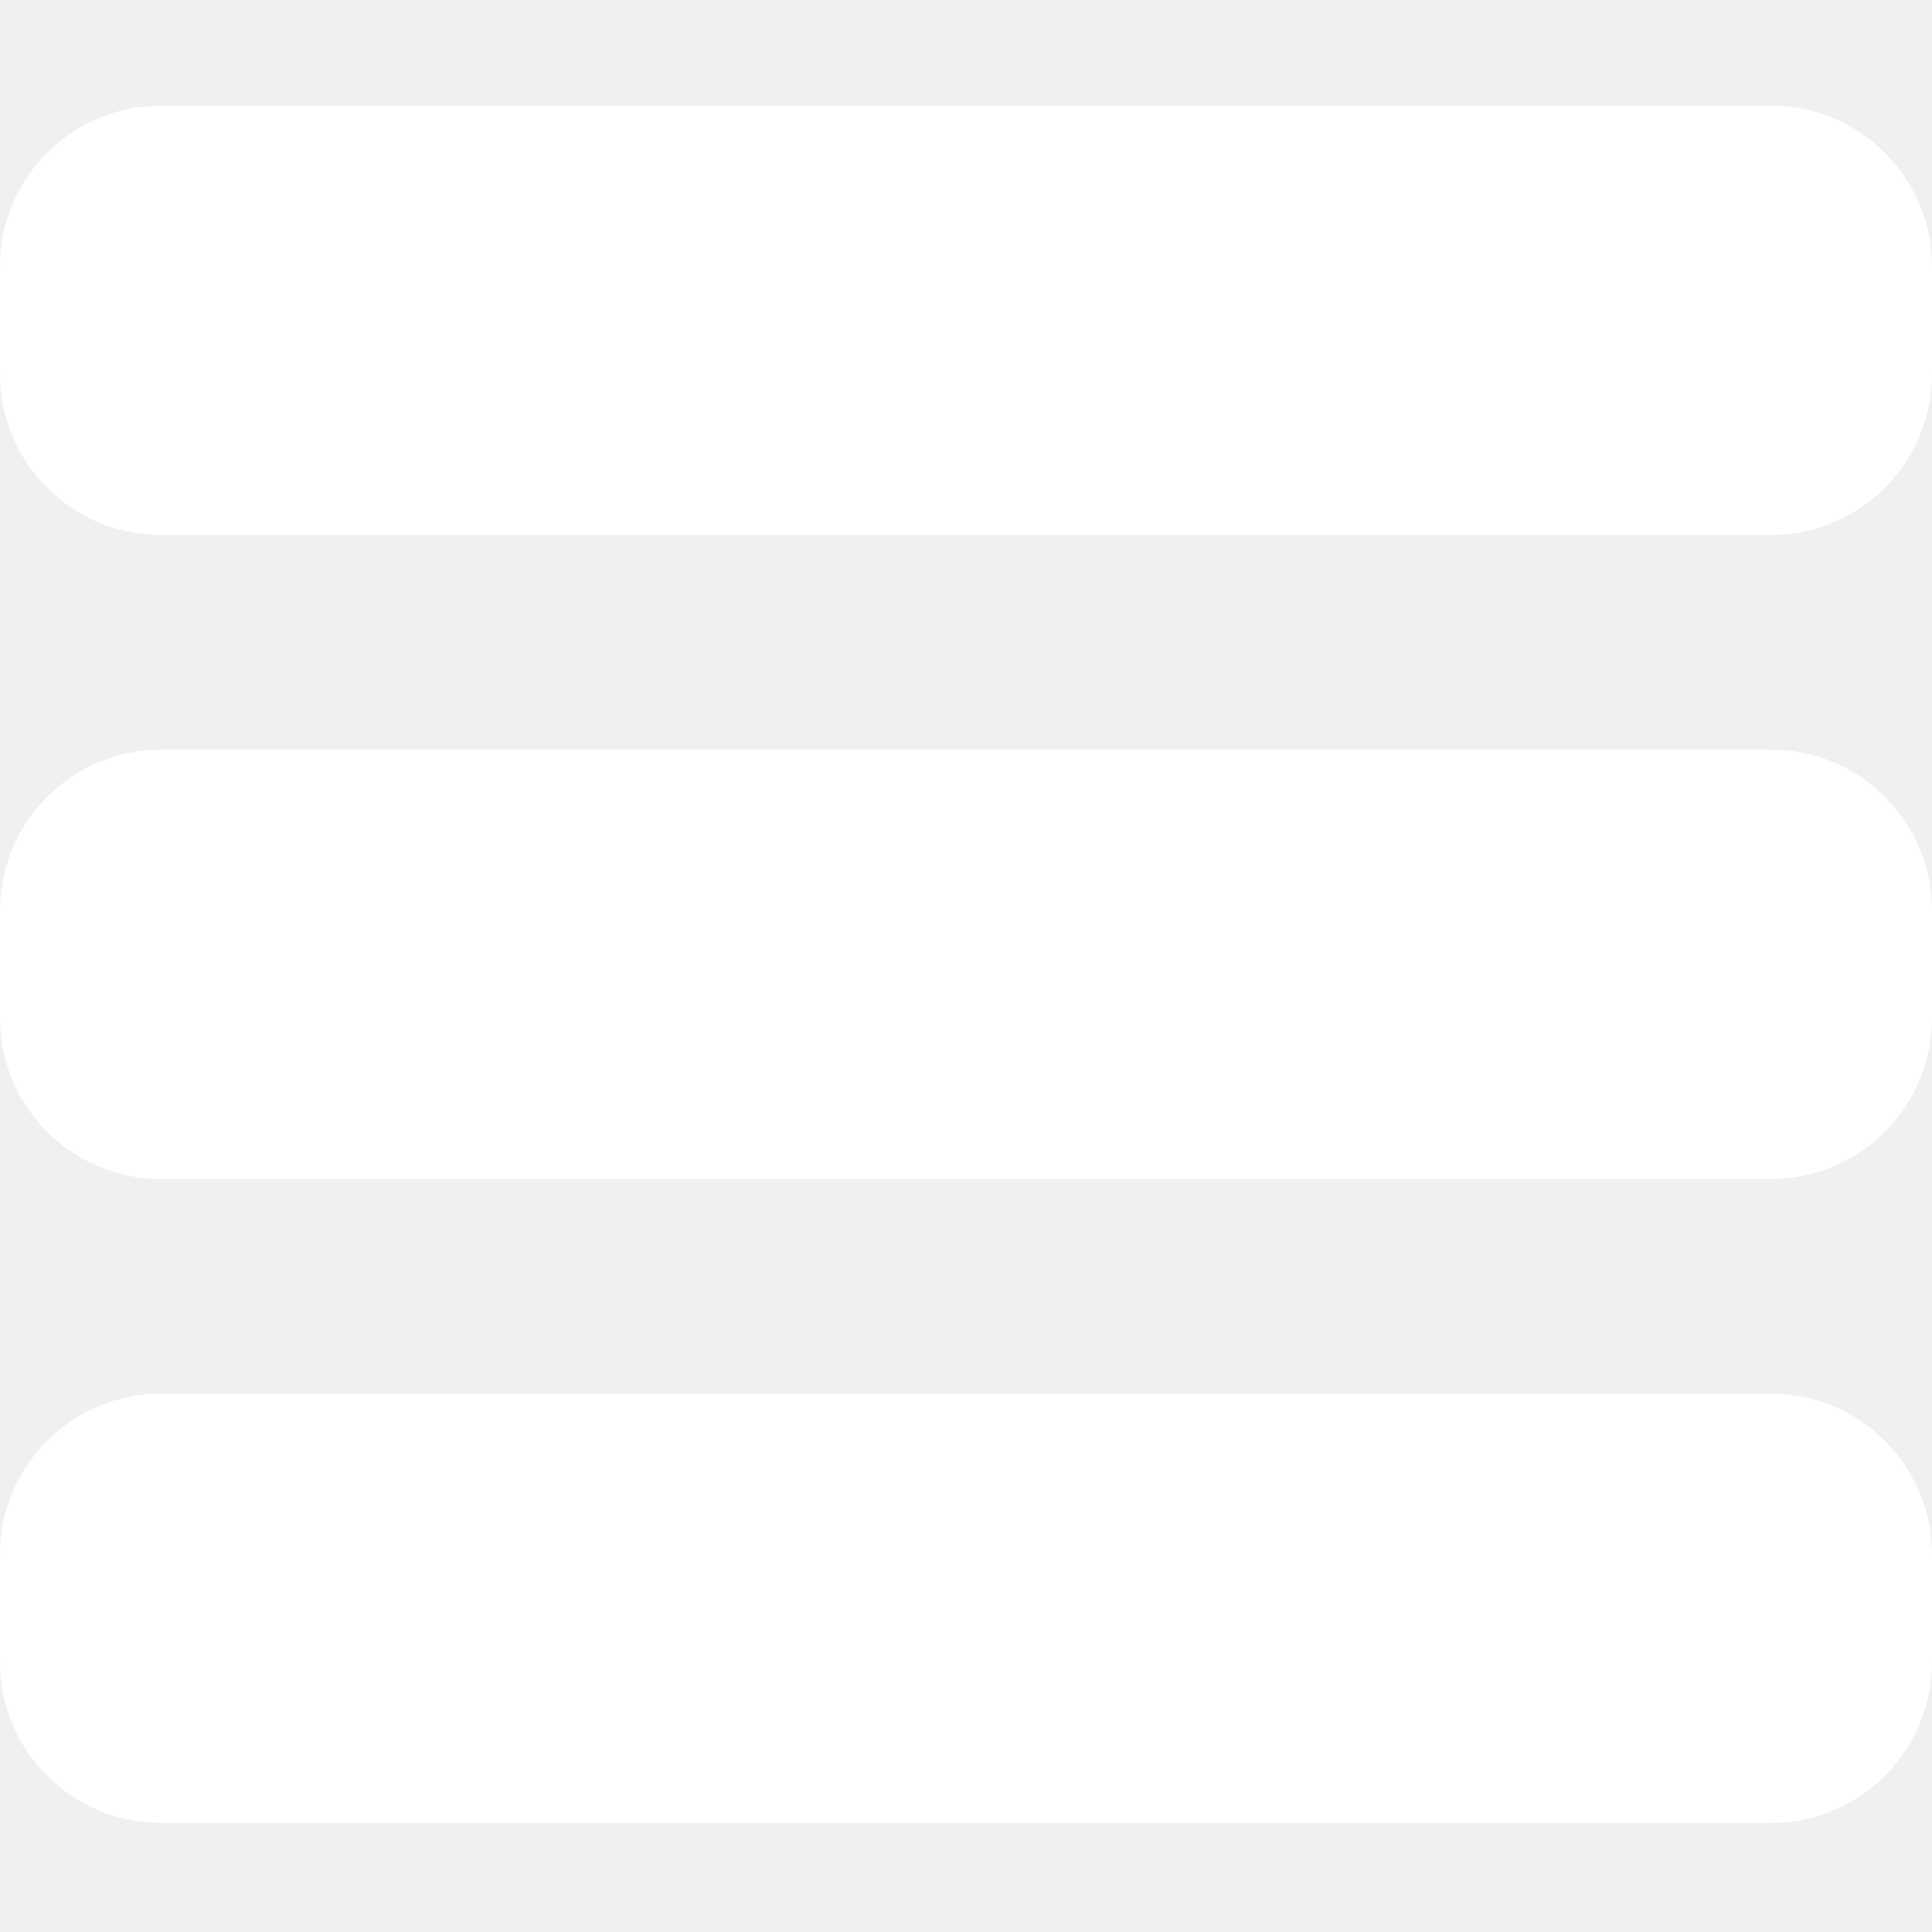
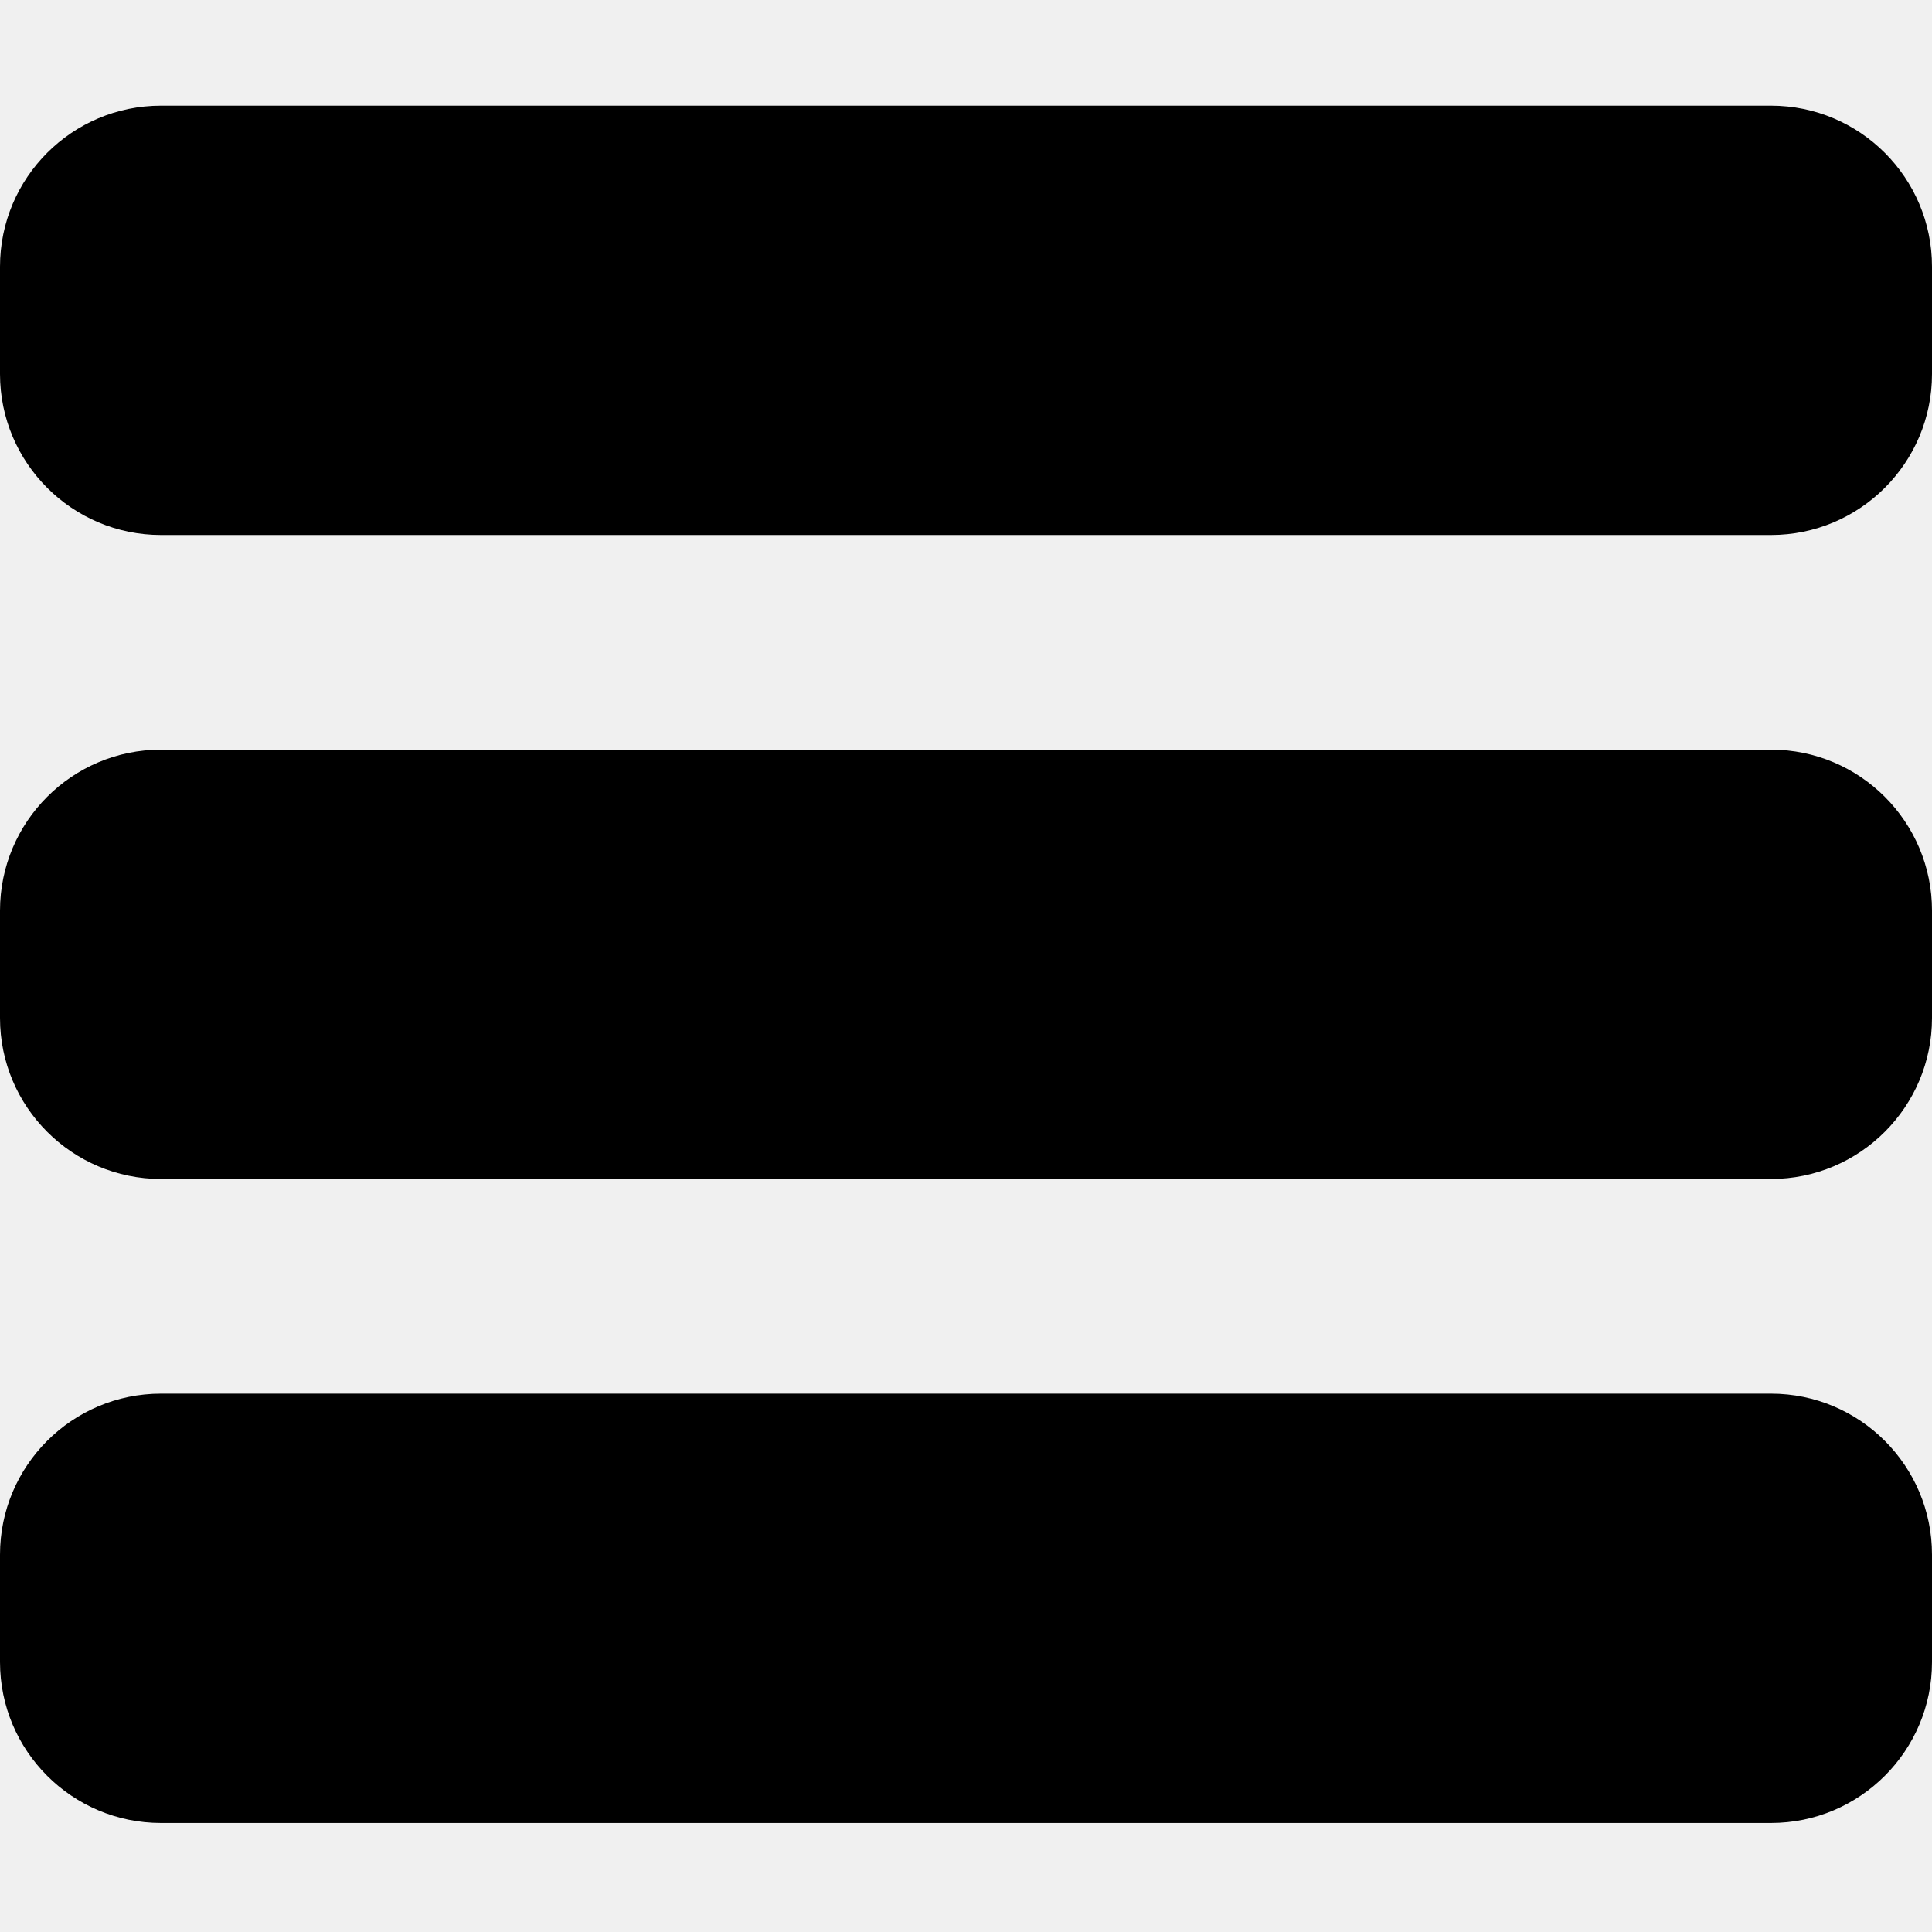
<svg xmlns="http://www.w3.org/2000/svg" height="384pt" viewBox="0 -21 384 384" width="384pt">
-   <g fill="#ffffff">
+   <g fill="#000000">
    <path d="m352 0h-320c-17.664 0-32 14.336-32 32v21.332c0 17.664 14.336 32 32 32h320c17.664 0 32-14.336 32-32v-21.332c0-17.664-14.336-32-32-32zm0 0" />
    <path d="m352 128h-320c-17.664 0-32 14.336-32 32v21.332c0 17.664 14.336 32 32 32h320c17.664 0 32-14.336 32-32v-21.332c0-17.664-14.336-32-32-32zm0 0" />
    <path d="m352 256h-320c-17.664 0-32 14.336-32 32v21.332c0 17.664 14.336 32 32 32h320c17.664 0 32-14.336 32-32v-21.332c0-17.664-14.336-32-32-32zm0 0" />
  </g>
</svg>
